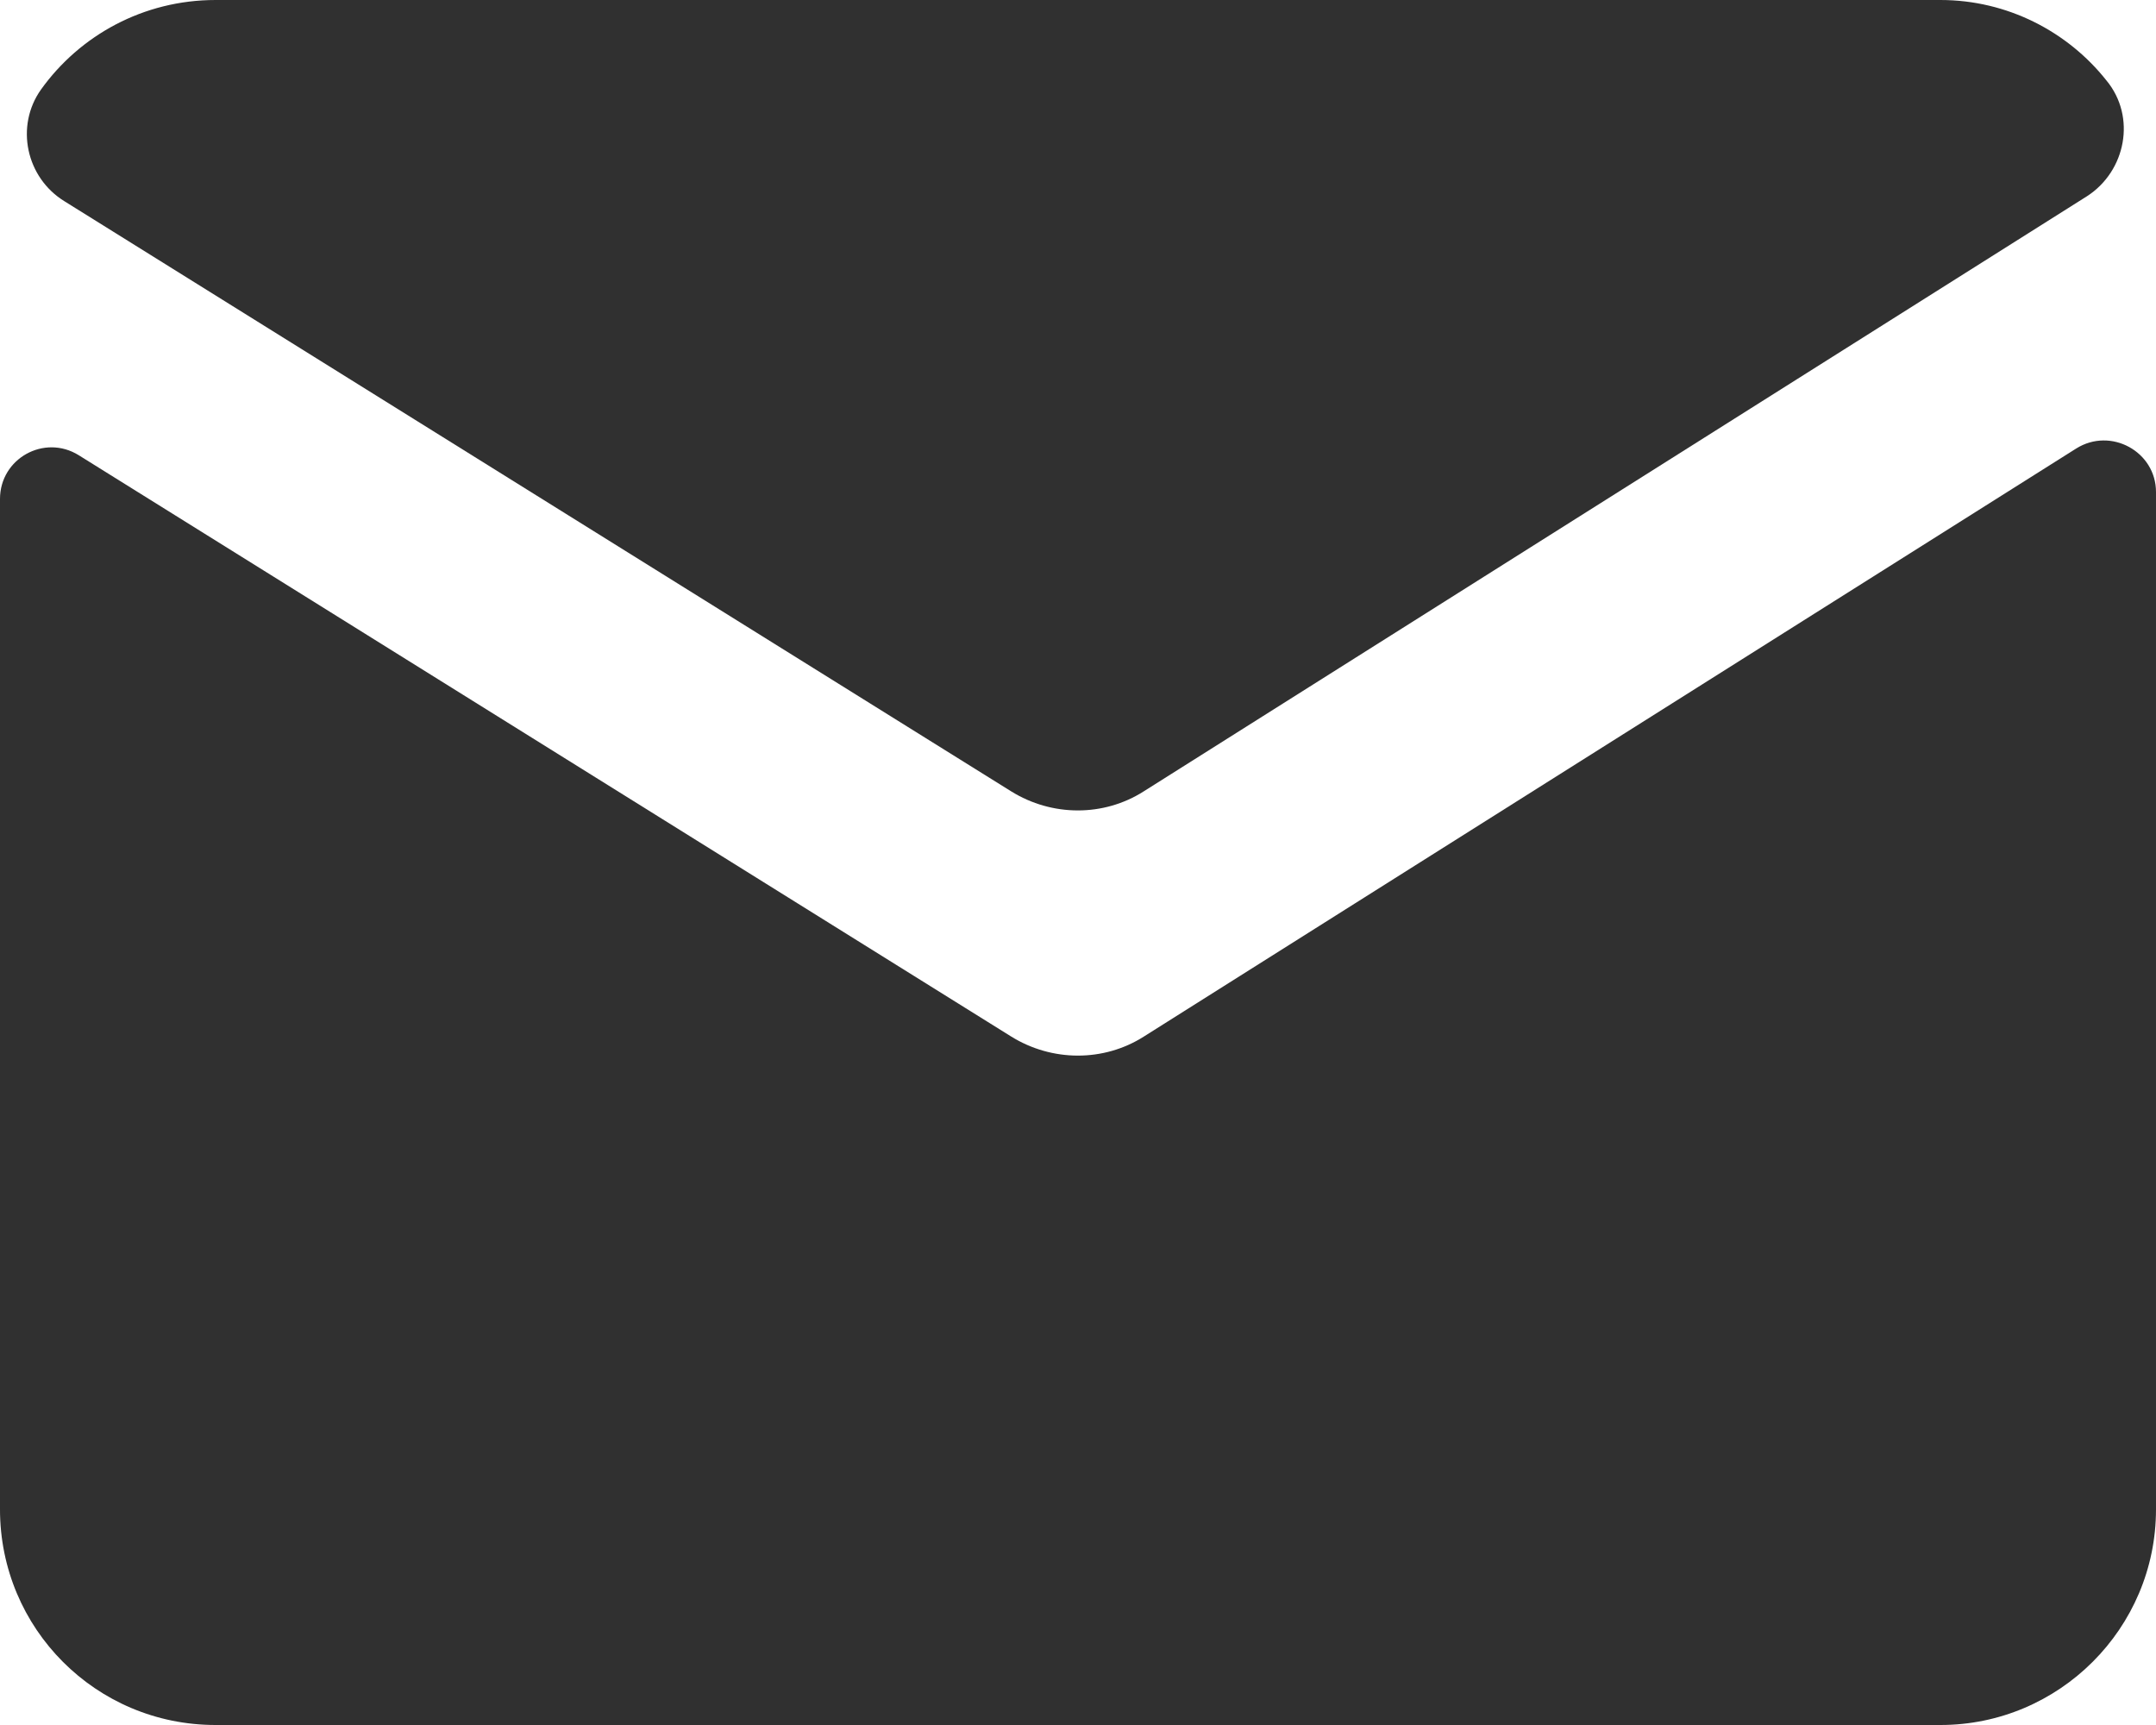
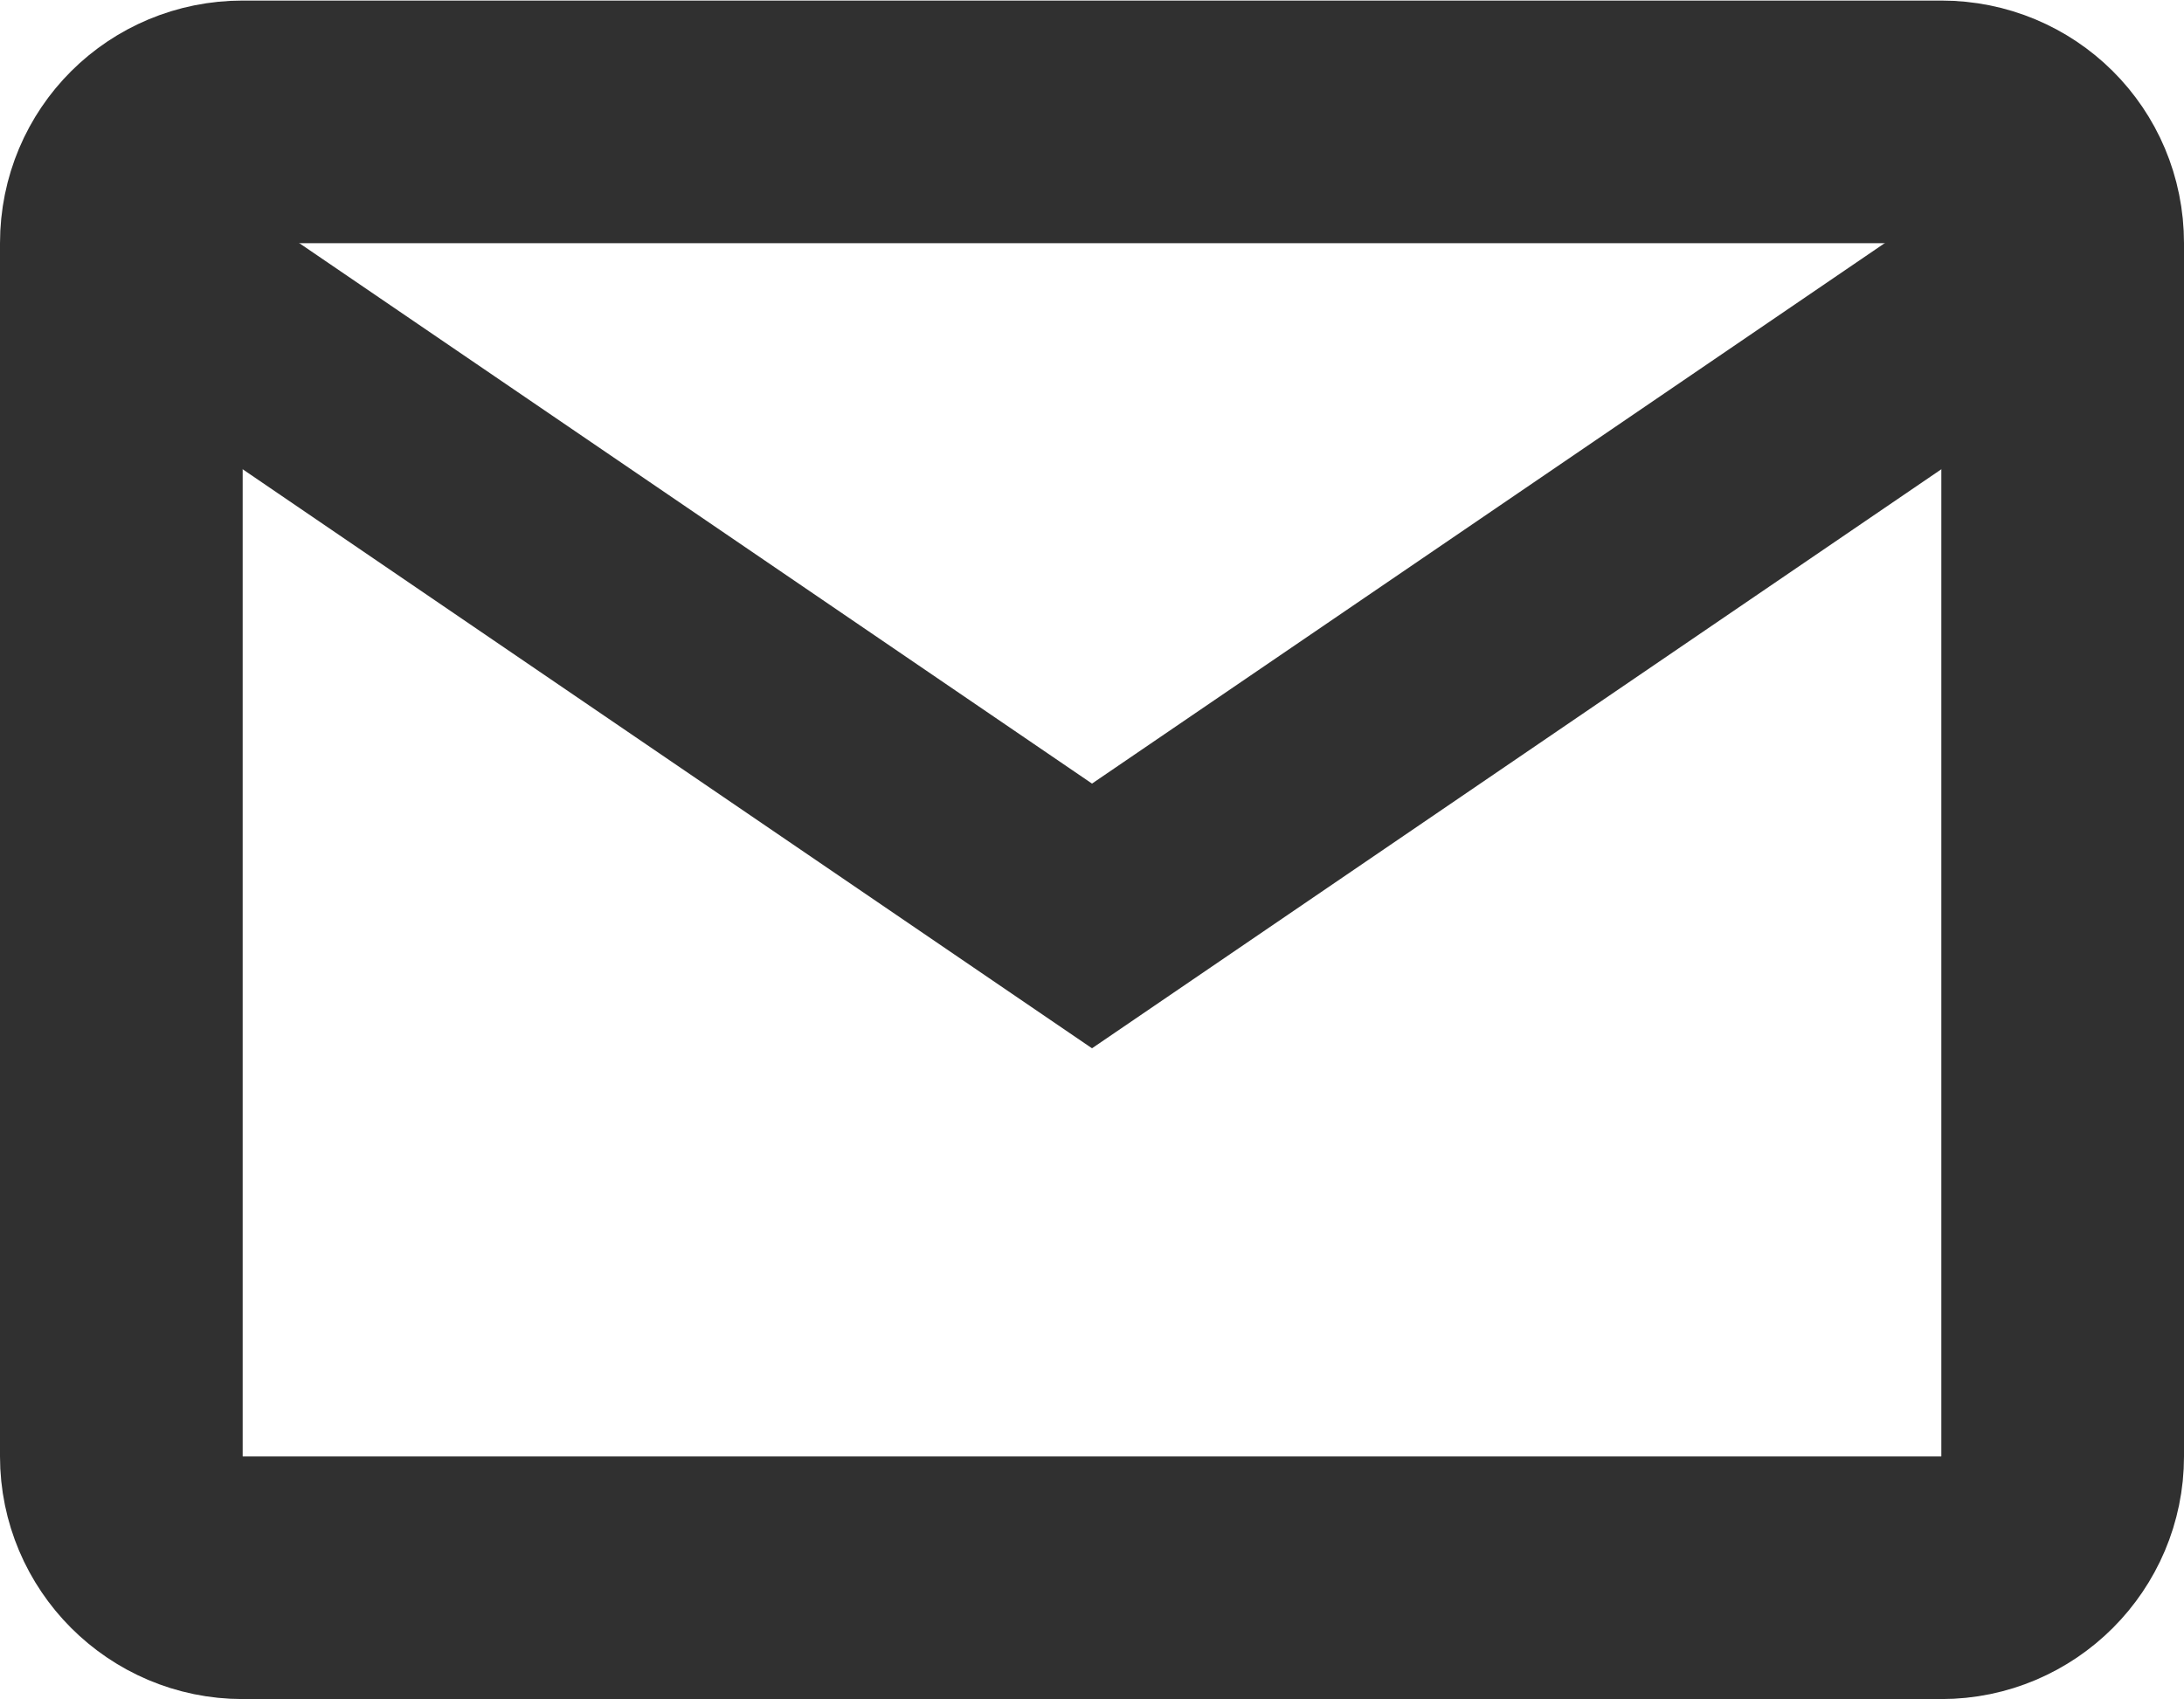
- <svg xmlns="http://www.w3.org/2000/svg" xmlns:ns1="http://vectornator.io" height="100%" stroke-miterlimit="10" style="fill-rule:nonzero;clip-rule:evenodd;stroke-linecap:round;stroke-linejoin:round;" version="1.1" viewBox="1656.17 978.172 20 16" width="100%" xml:space="preserve">
-   <defs />
-   <clipPath id="ArtboardFrame">
-     <rect height="16" width="20" x="1656.17" y="978.172" />
-   </clipPath>
-   <g clip-path="url(#ArtboardFrame)" id="Layer" ns1:layerName="Layer">
-     <g opacity="1" ns1:layerName="Important Mail">
-       <path d="M1666.78 985.512L1675.53 979.992C1675.89 979.76 1675.99 979.256 1675.71 978.918C1675.35 978.464 1674.79 978.172 1674.17 978.172L1658.17 978.172C1657.5 978.172 1656.91 978.5 1656.55 979.003C1656.31 979.341 1656.41 979.82 1656.77 980.04L1665.55 985.512C1665.93 985.748 1666.41 985.748 1666.78 985.512Z" fill="#303030" fill-rule="nonzero" opacity="1" stroke="none" ns1:layerName="path" />
-       <path d="M1665.55 987.786L1656.9 982.394C1656.58 982.196 1656.17 982.425 1656.17 982.8L1656.17 992.172C1656.17 993.277 1657.06 994.172 1658.17 994.172L1674.17 994.172C1675.27 994.172 1676.17 993.277 1676.17 992.172L1676.17 982.736C1676.17 982.36 1675.75 982.131 1675.43 982.332L1666.78 987.787C1666.41 988.022 1665.93 988.022 1665.55 987.786Z" fill="#303030" fill-rule="nonzero" opacity="1" stroke="none" ns1:layerName="path" />
+ <svg xmlns="http://www.w3.org/2000/svg" width="100%" height="100%" viewBox="0 0 18 14" version="1.1" xml:space="preserve" style="fill-rule:evenodd;clip-rule:evenodd;stroke-miterlimit:10;">
+   <g transform="matrix(1,0,0,1.09091,-255.803,-1867.91)">
+     <g id="Layer">
+       <g>
+         <g transform="matrix(1,0,0,0.916667,0,142.764)">
+           <path d="M271.803,1725.17L257.803,1725.17C257.251,1725.17 256.803,1724.72 256.803,1724.17L256.803,1714.17C256.803,1713.61 257.251,1713.17 257.803,1713.17L271.803,1713.17C272.355,1713.17 272.803,1713.61 272.803,1714.17L272.803,1724.17C272.803,1724.72 272.355,1725.17 271.803,1725.17Z" style="fill:none;fill-rule:nonzero;stroke:rgb(48,48,48);stroke-width:2px;" />
+         </g>
+         <g transform="matrix(1,0,0,1,1.52767e-13,-1)">
+           <path d="M272.803,1714.17L264.803,1719.17L256.803,1714.17L256.803,1716.17L264.803,1721.17L272.803,1716.17L272.803,1714.17Z" style="fill:rgb(48,48,48);fill-rule:nonzero;" />
+         </g>
+       </g>
    </g>
  </g>
</svg>
